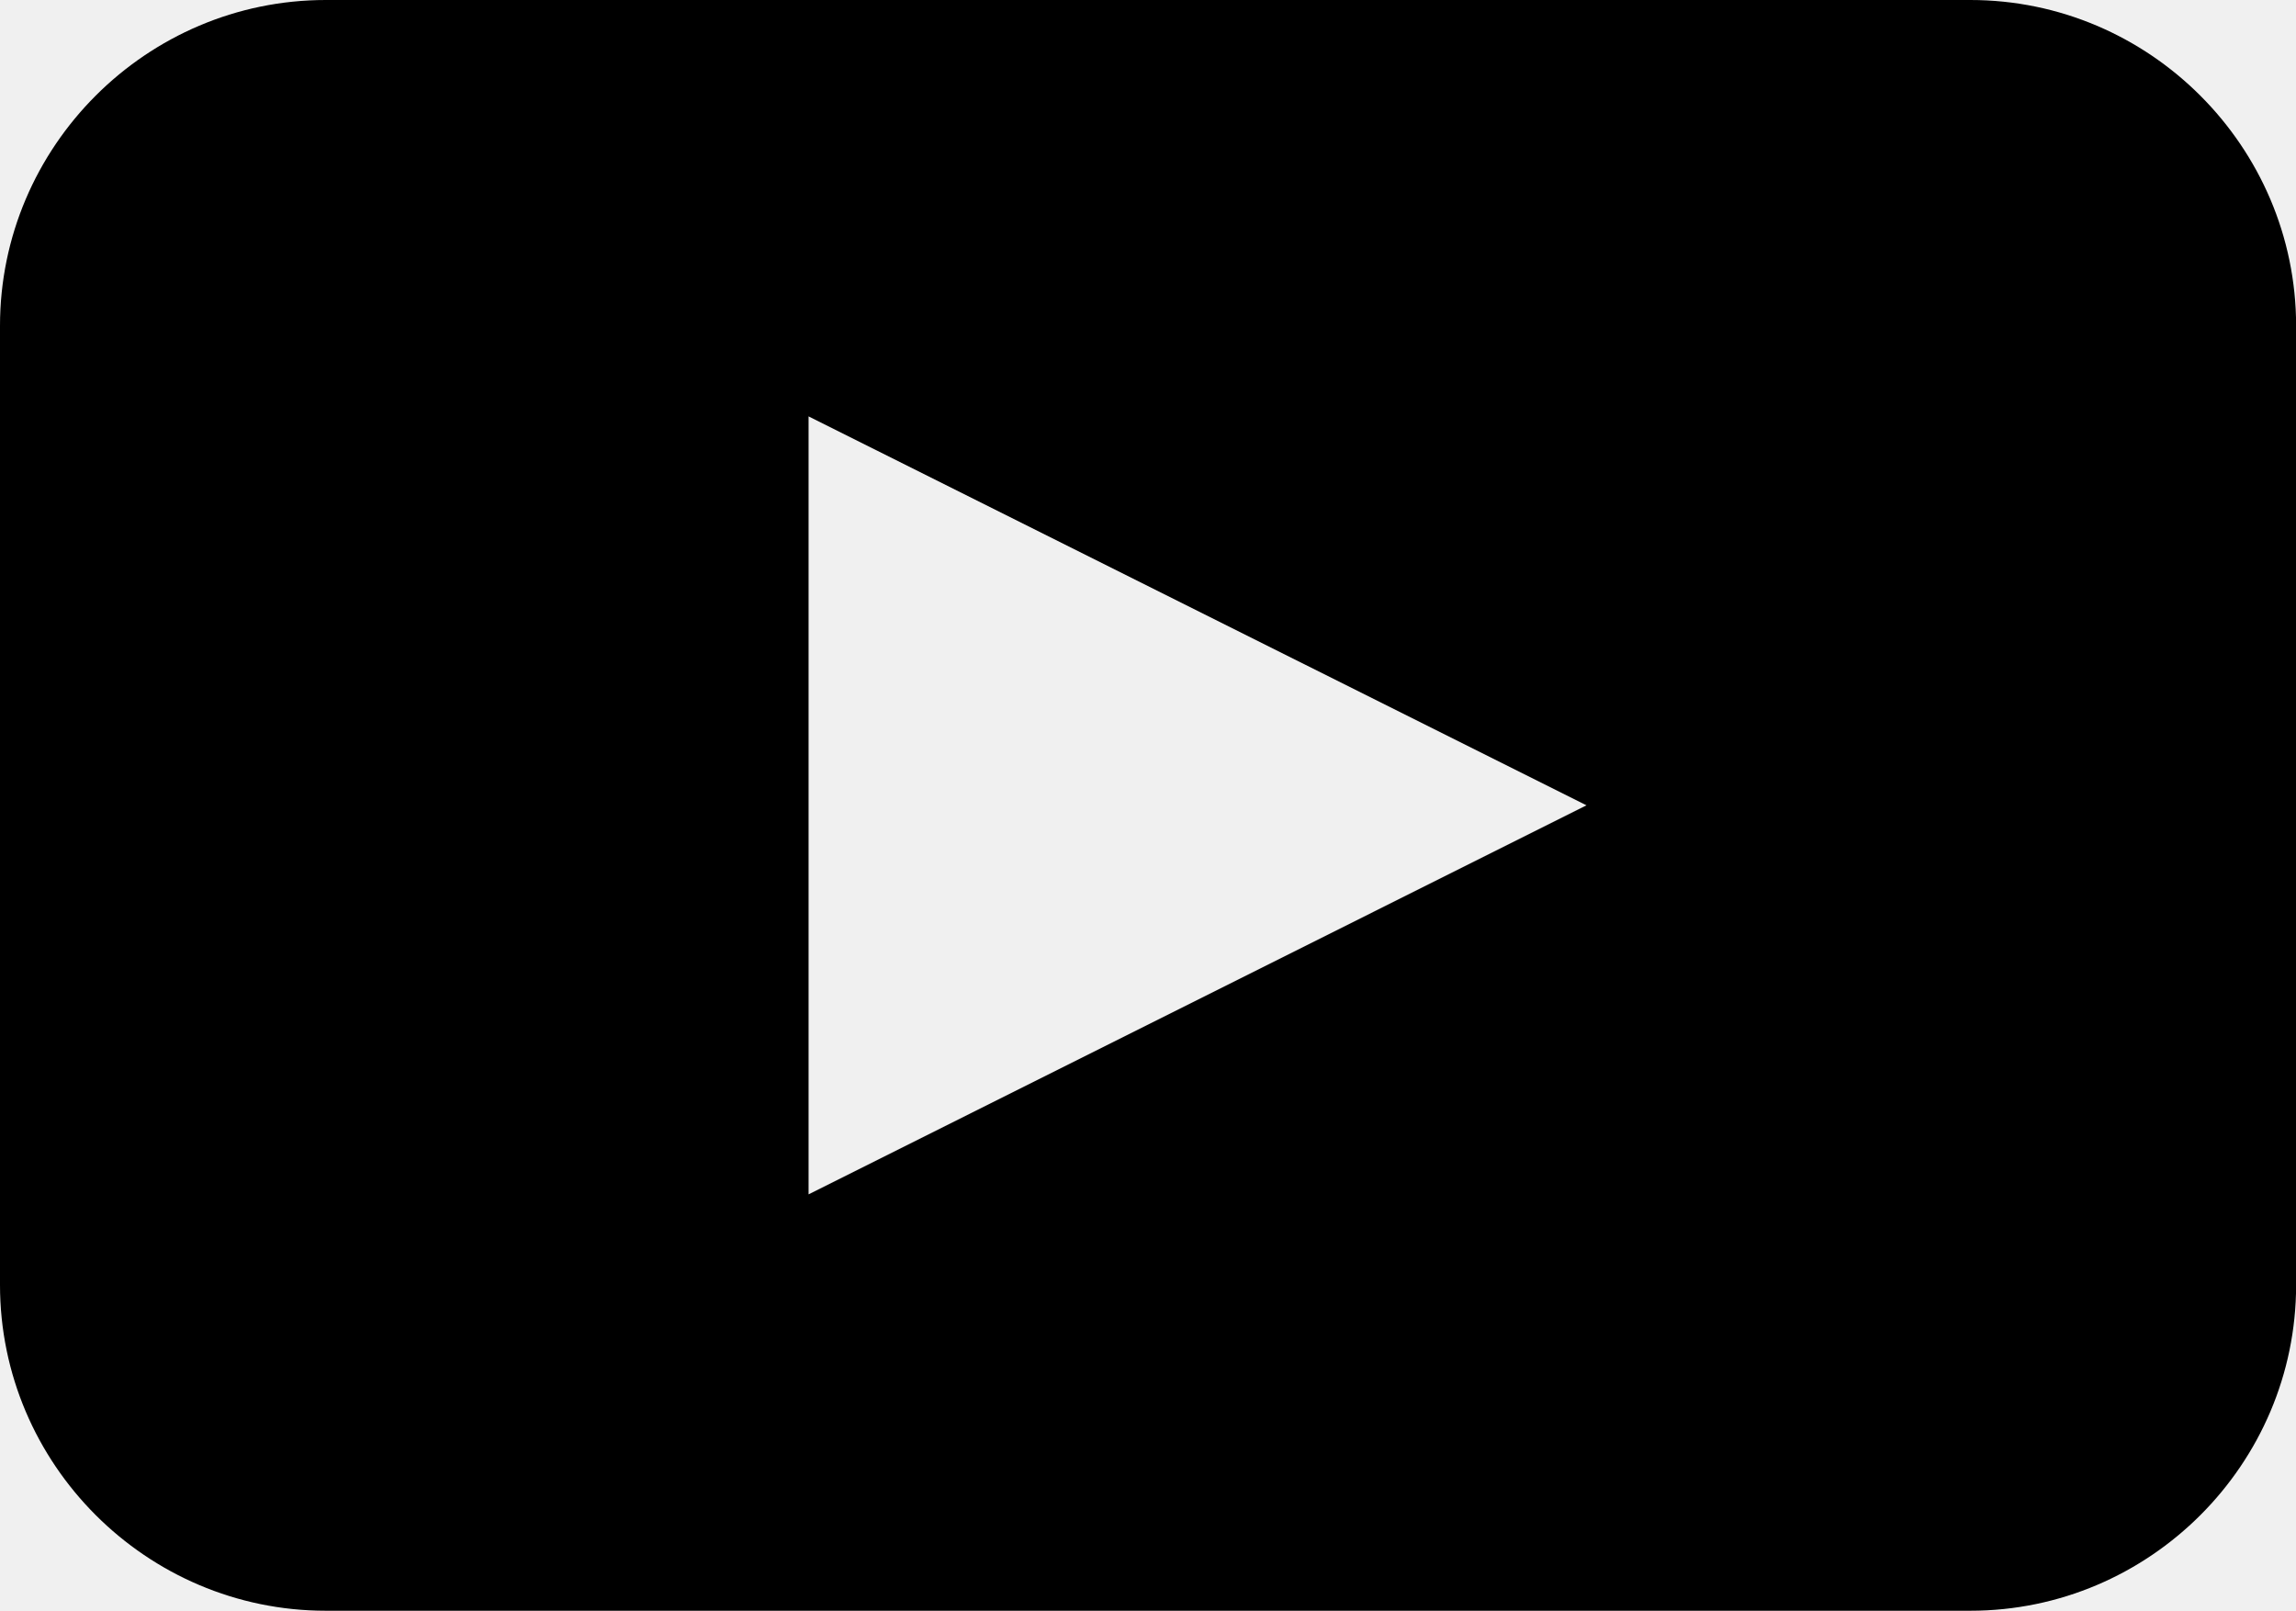
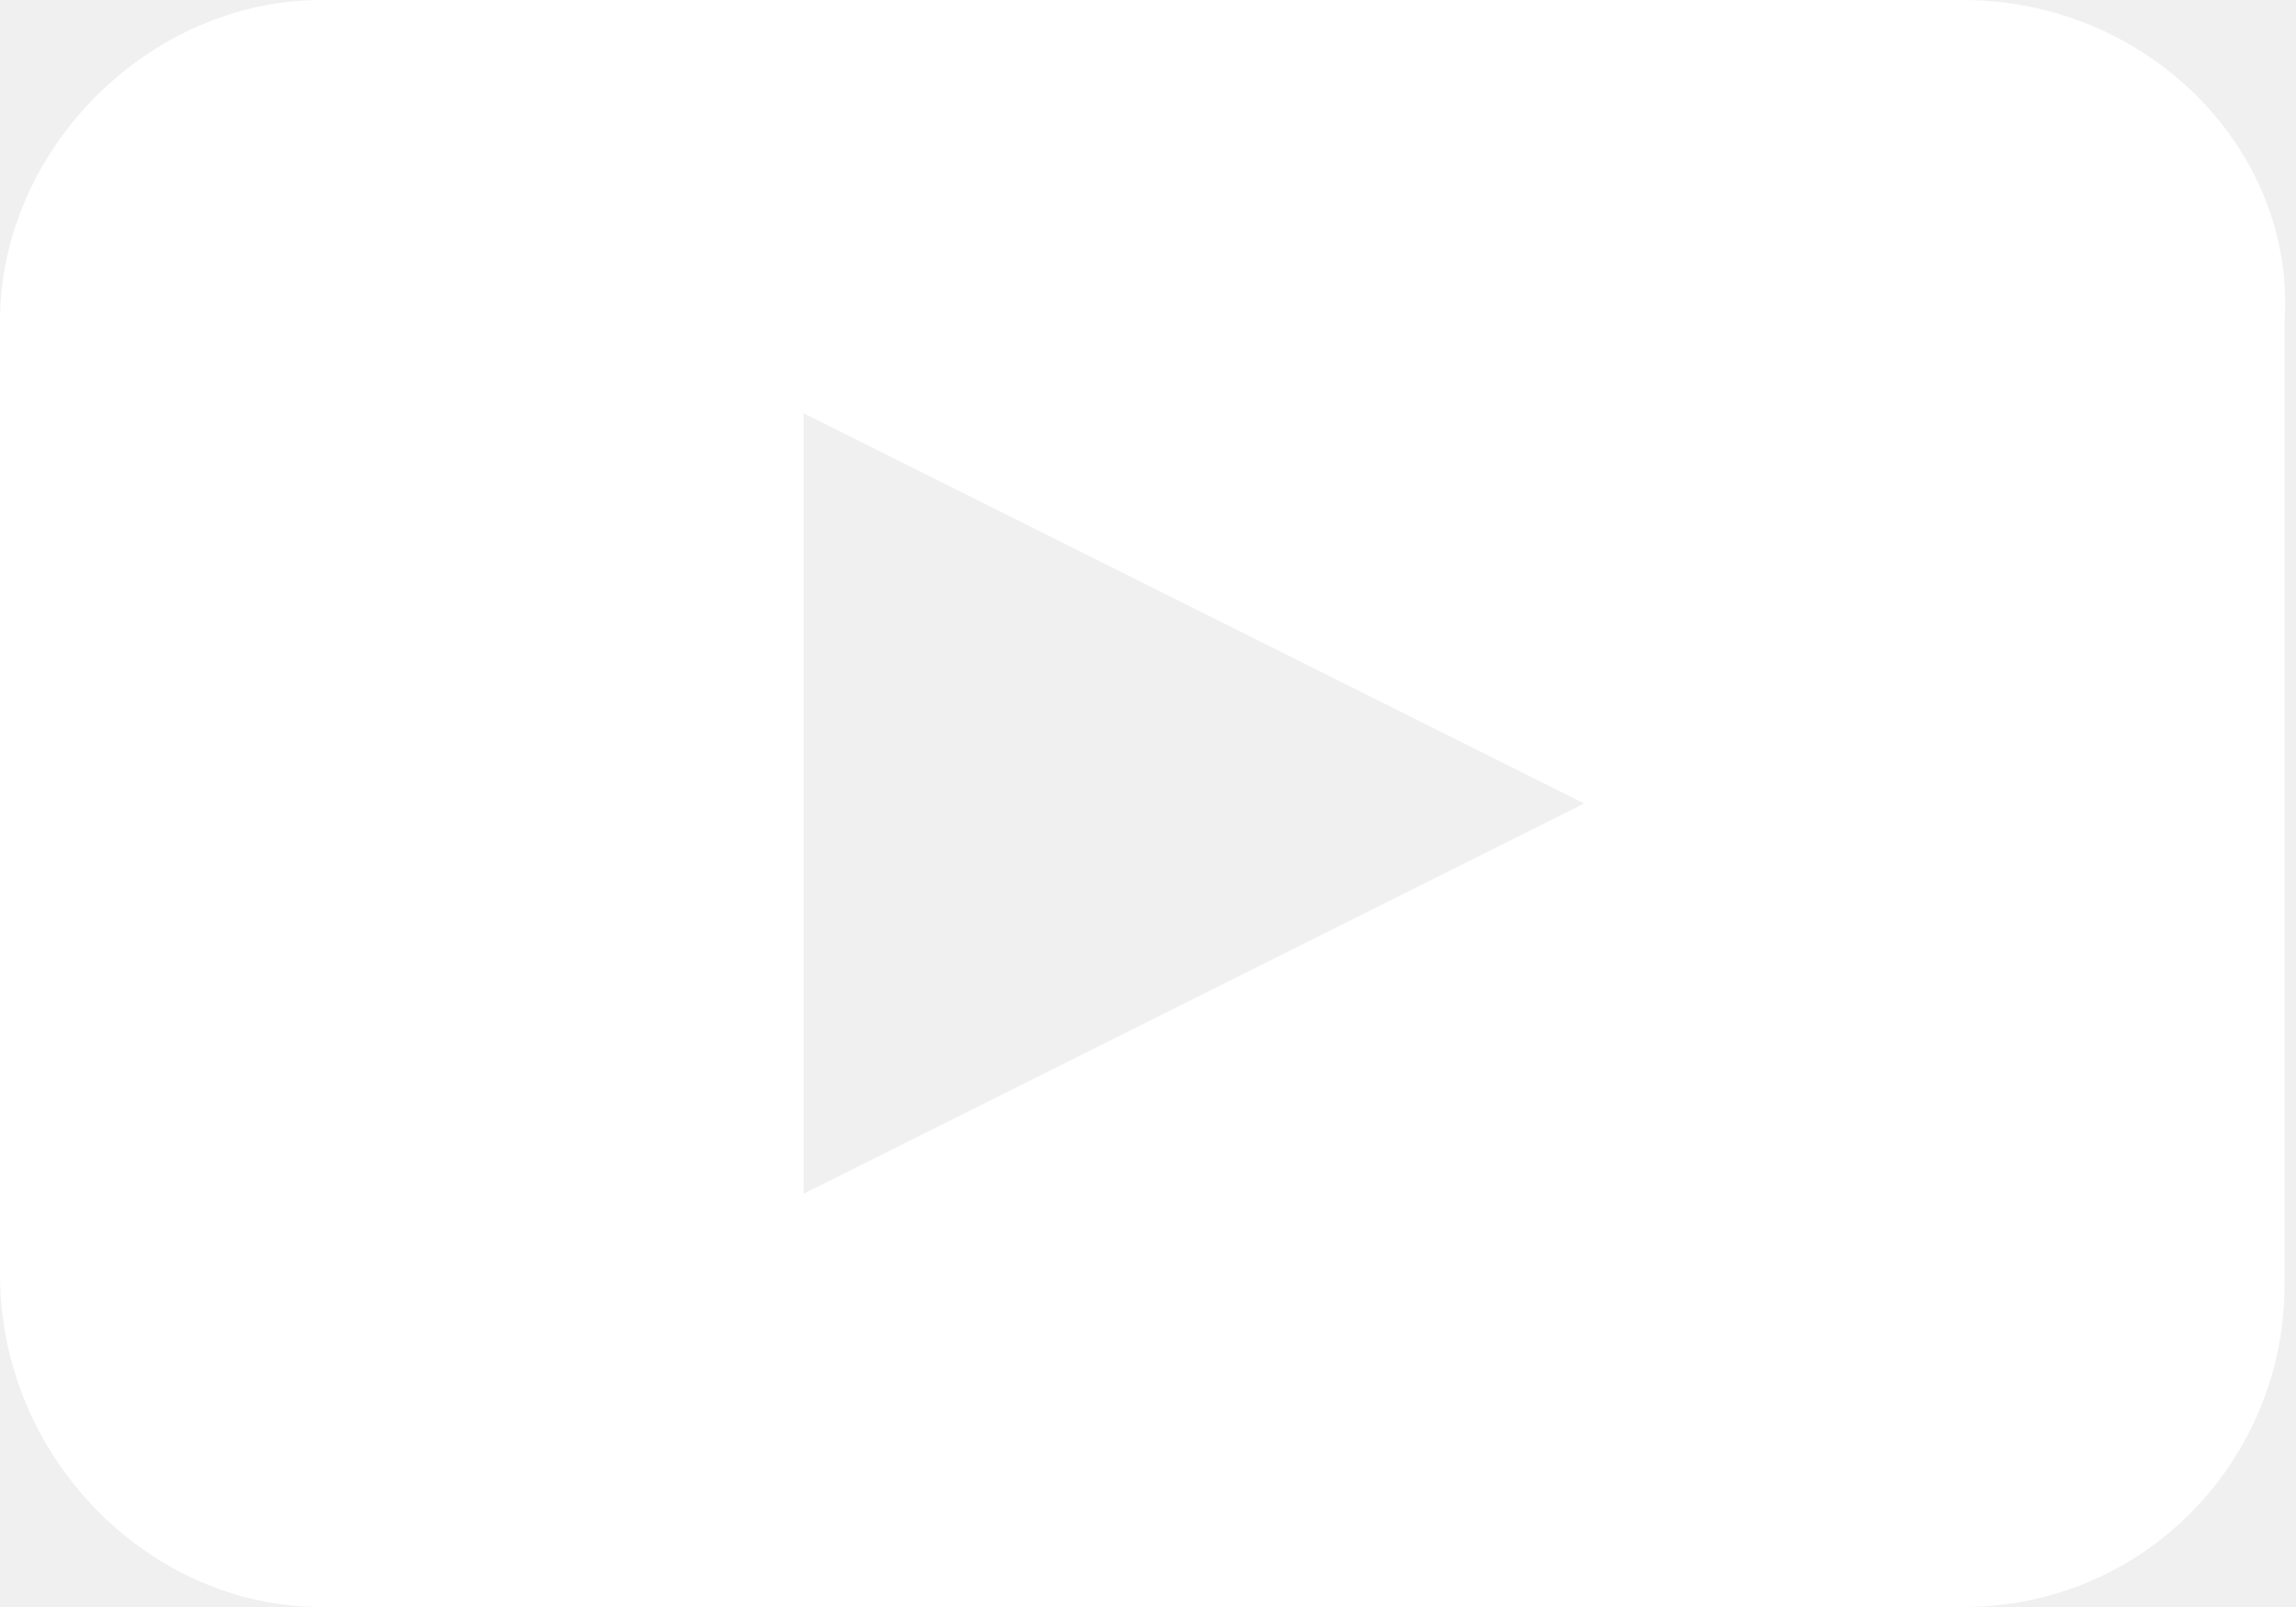
- <svg xmlns="http://www.w3.org/2000/svg" version="1.0" id="Layer_1" x="0px" y="0px" width="19.979px" height="14.015px" viewBox="0 0 19.979 14.015" enable-background="new 0 0 19.979 14.015" xml:space="preserve">
-   <path d="M17.145,0H2.835C1.275,0,0,1.275,0,2.835v8.345c0,1.56,1.275,2.835,2.835,2.835h14.31c1.56,0,2.835-1.275,2.835-2.835V2.835 C19.979,1.275,18.704,0,17.145,0z M7.036,10.392V3.623l6.769,3.384L7.036,10.392z" />
+ <svg xmlns="http://www.w3.org/2000/svg" width="20" height="14" viewBox="0 0 20 14" fill="none">
+   <path d="M17.1 0H2.8C1.3 0 0 1.3 0 2.8V11.1C0 12.7 1.3 14 2.8 14H17.1C18.7 14 19.9 12.7 19.9 11.2V2.8C20 1.3 18.7 0 17.1 0ZM7 10.4V3.6L13.8 7L7 10.4Z" fill="white" />
</svg>
